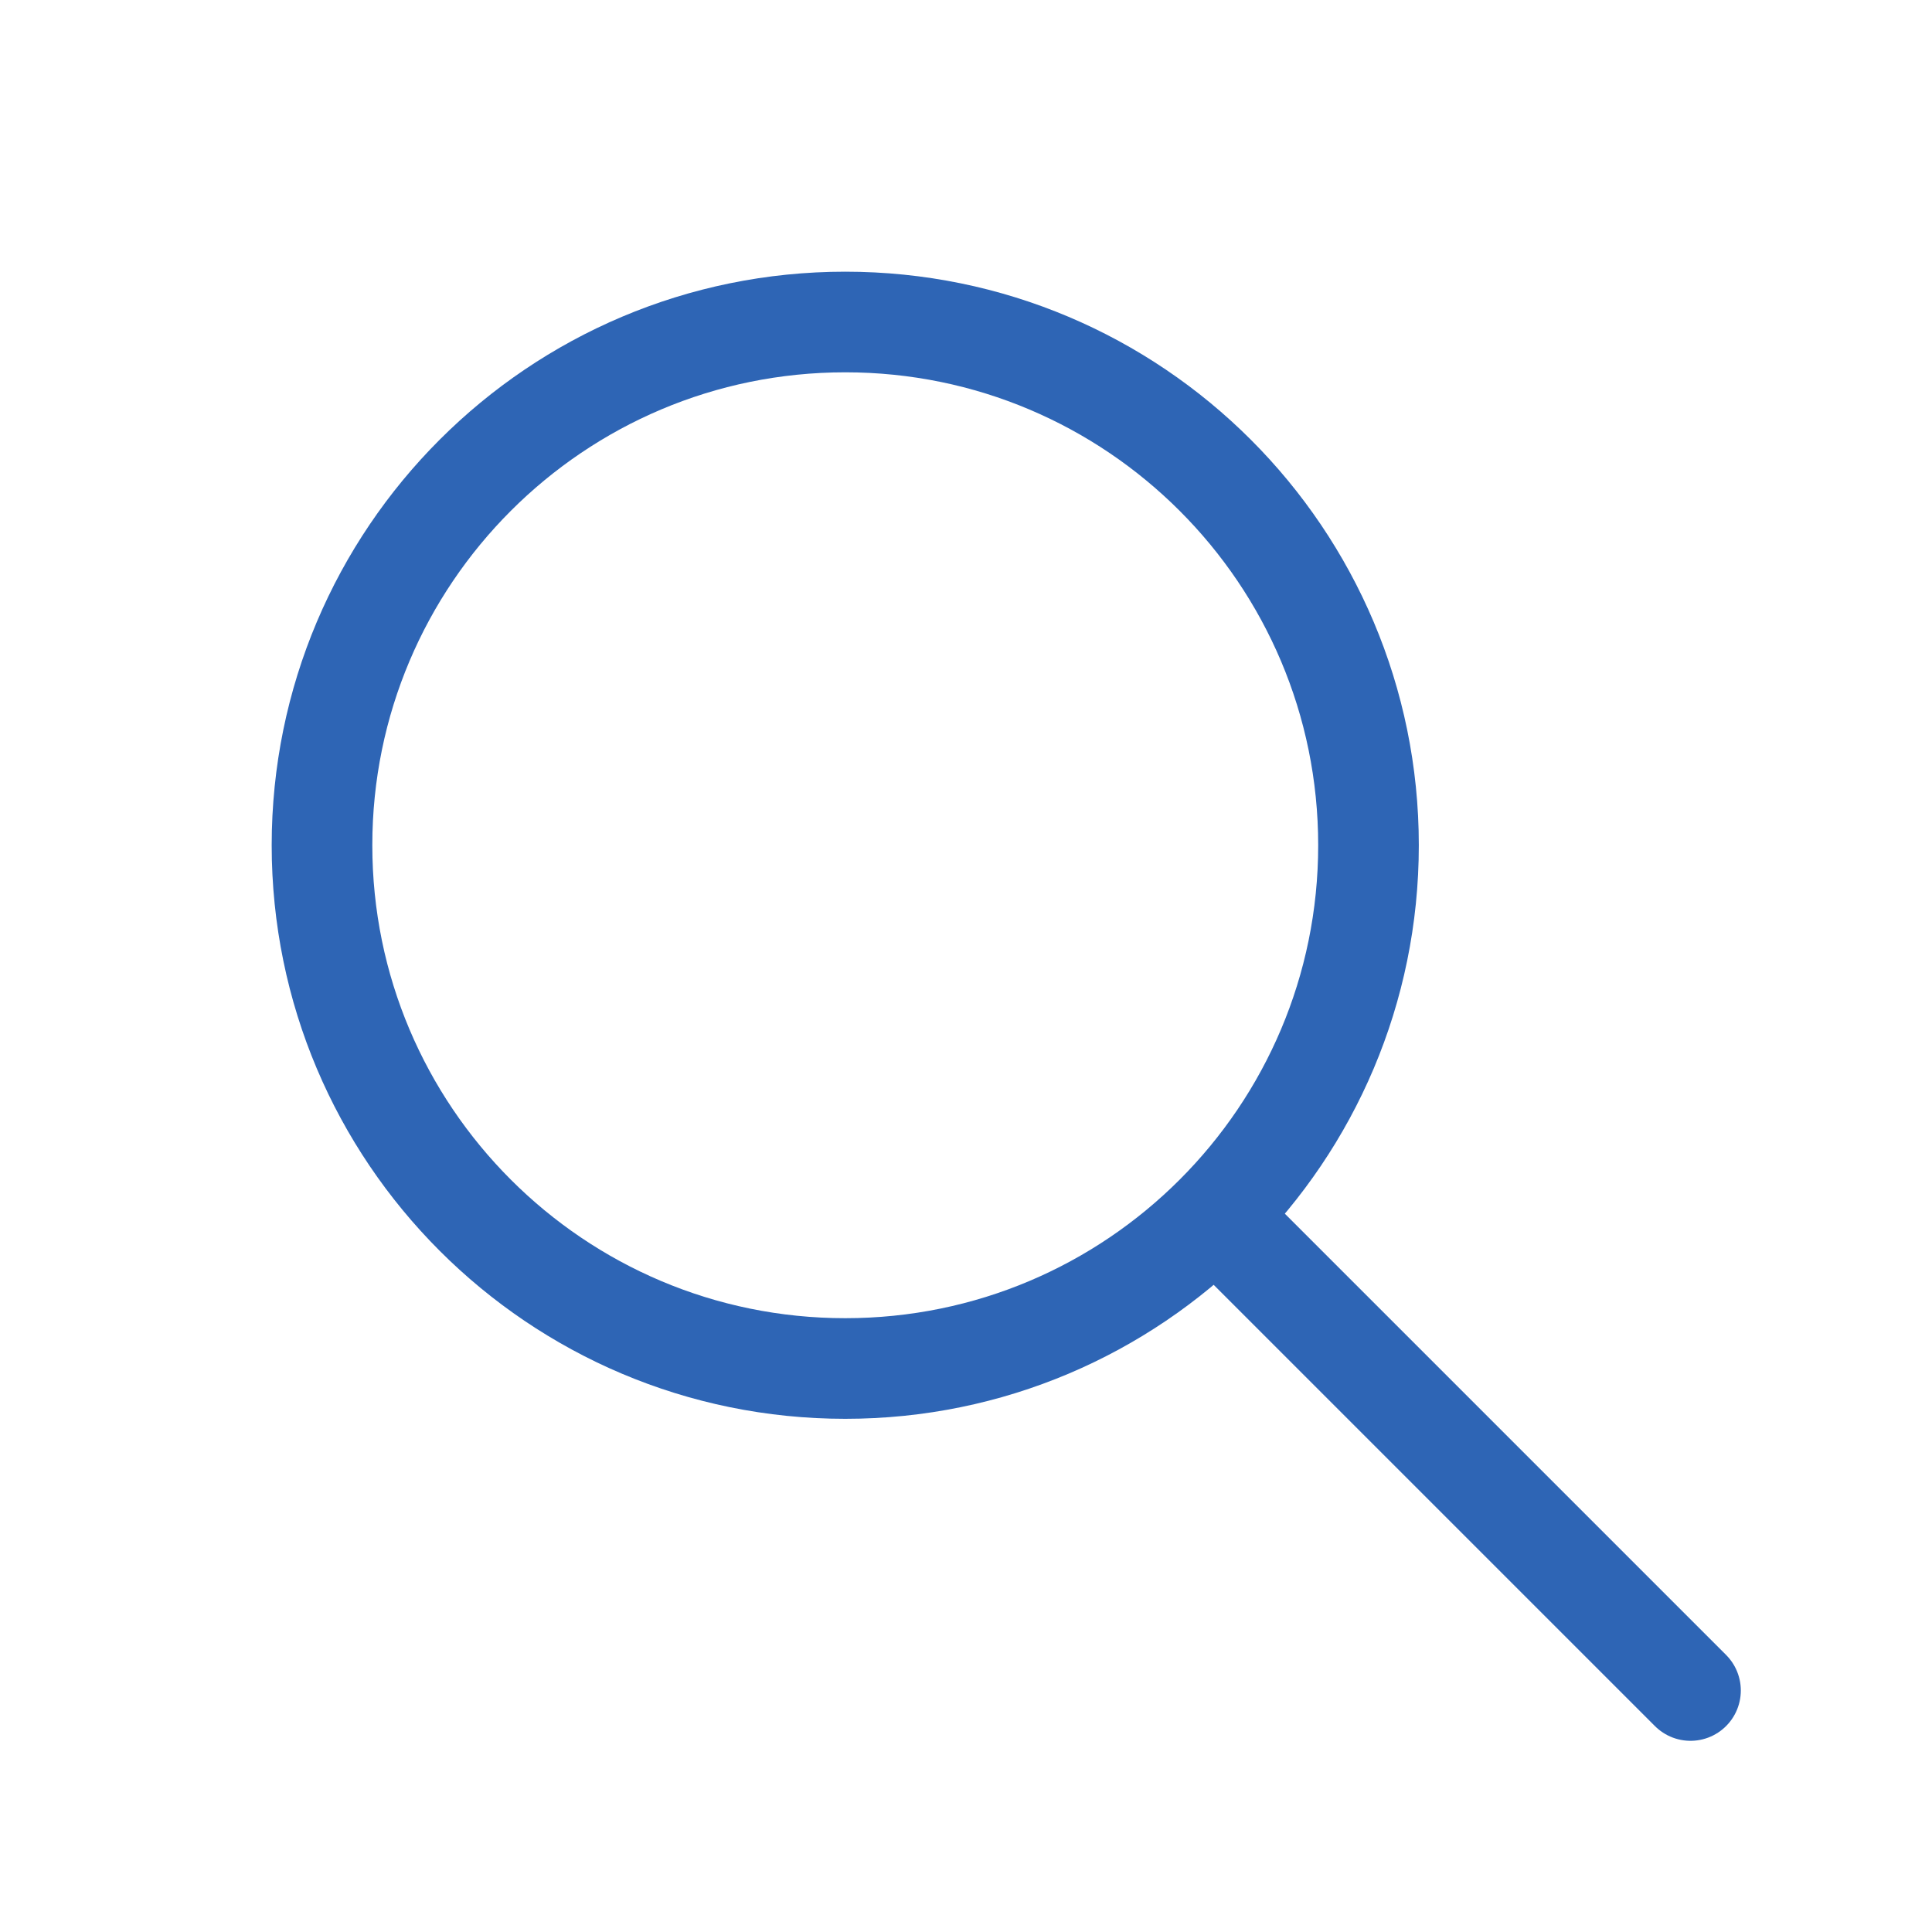
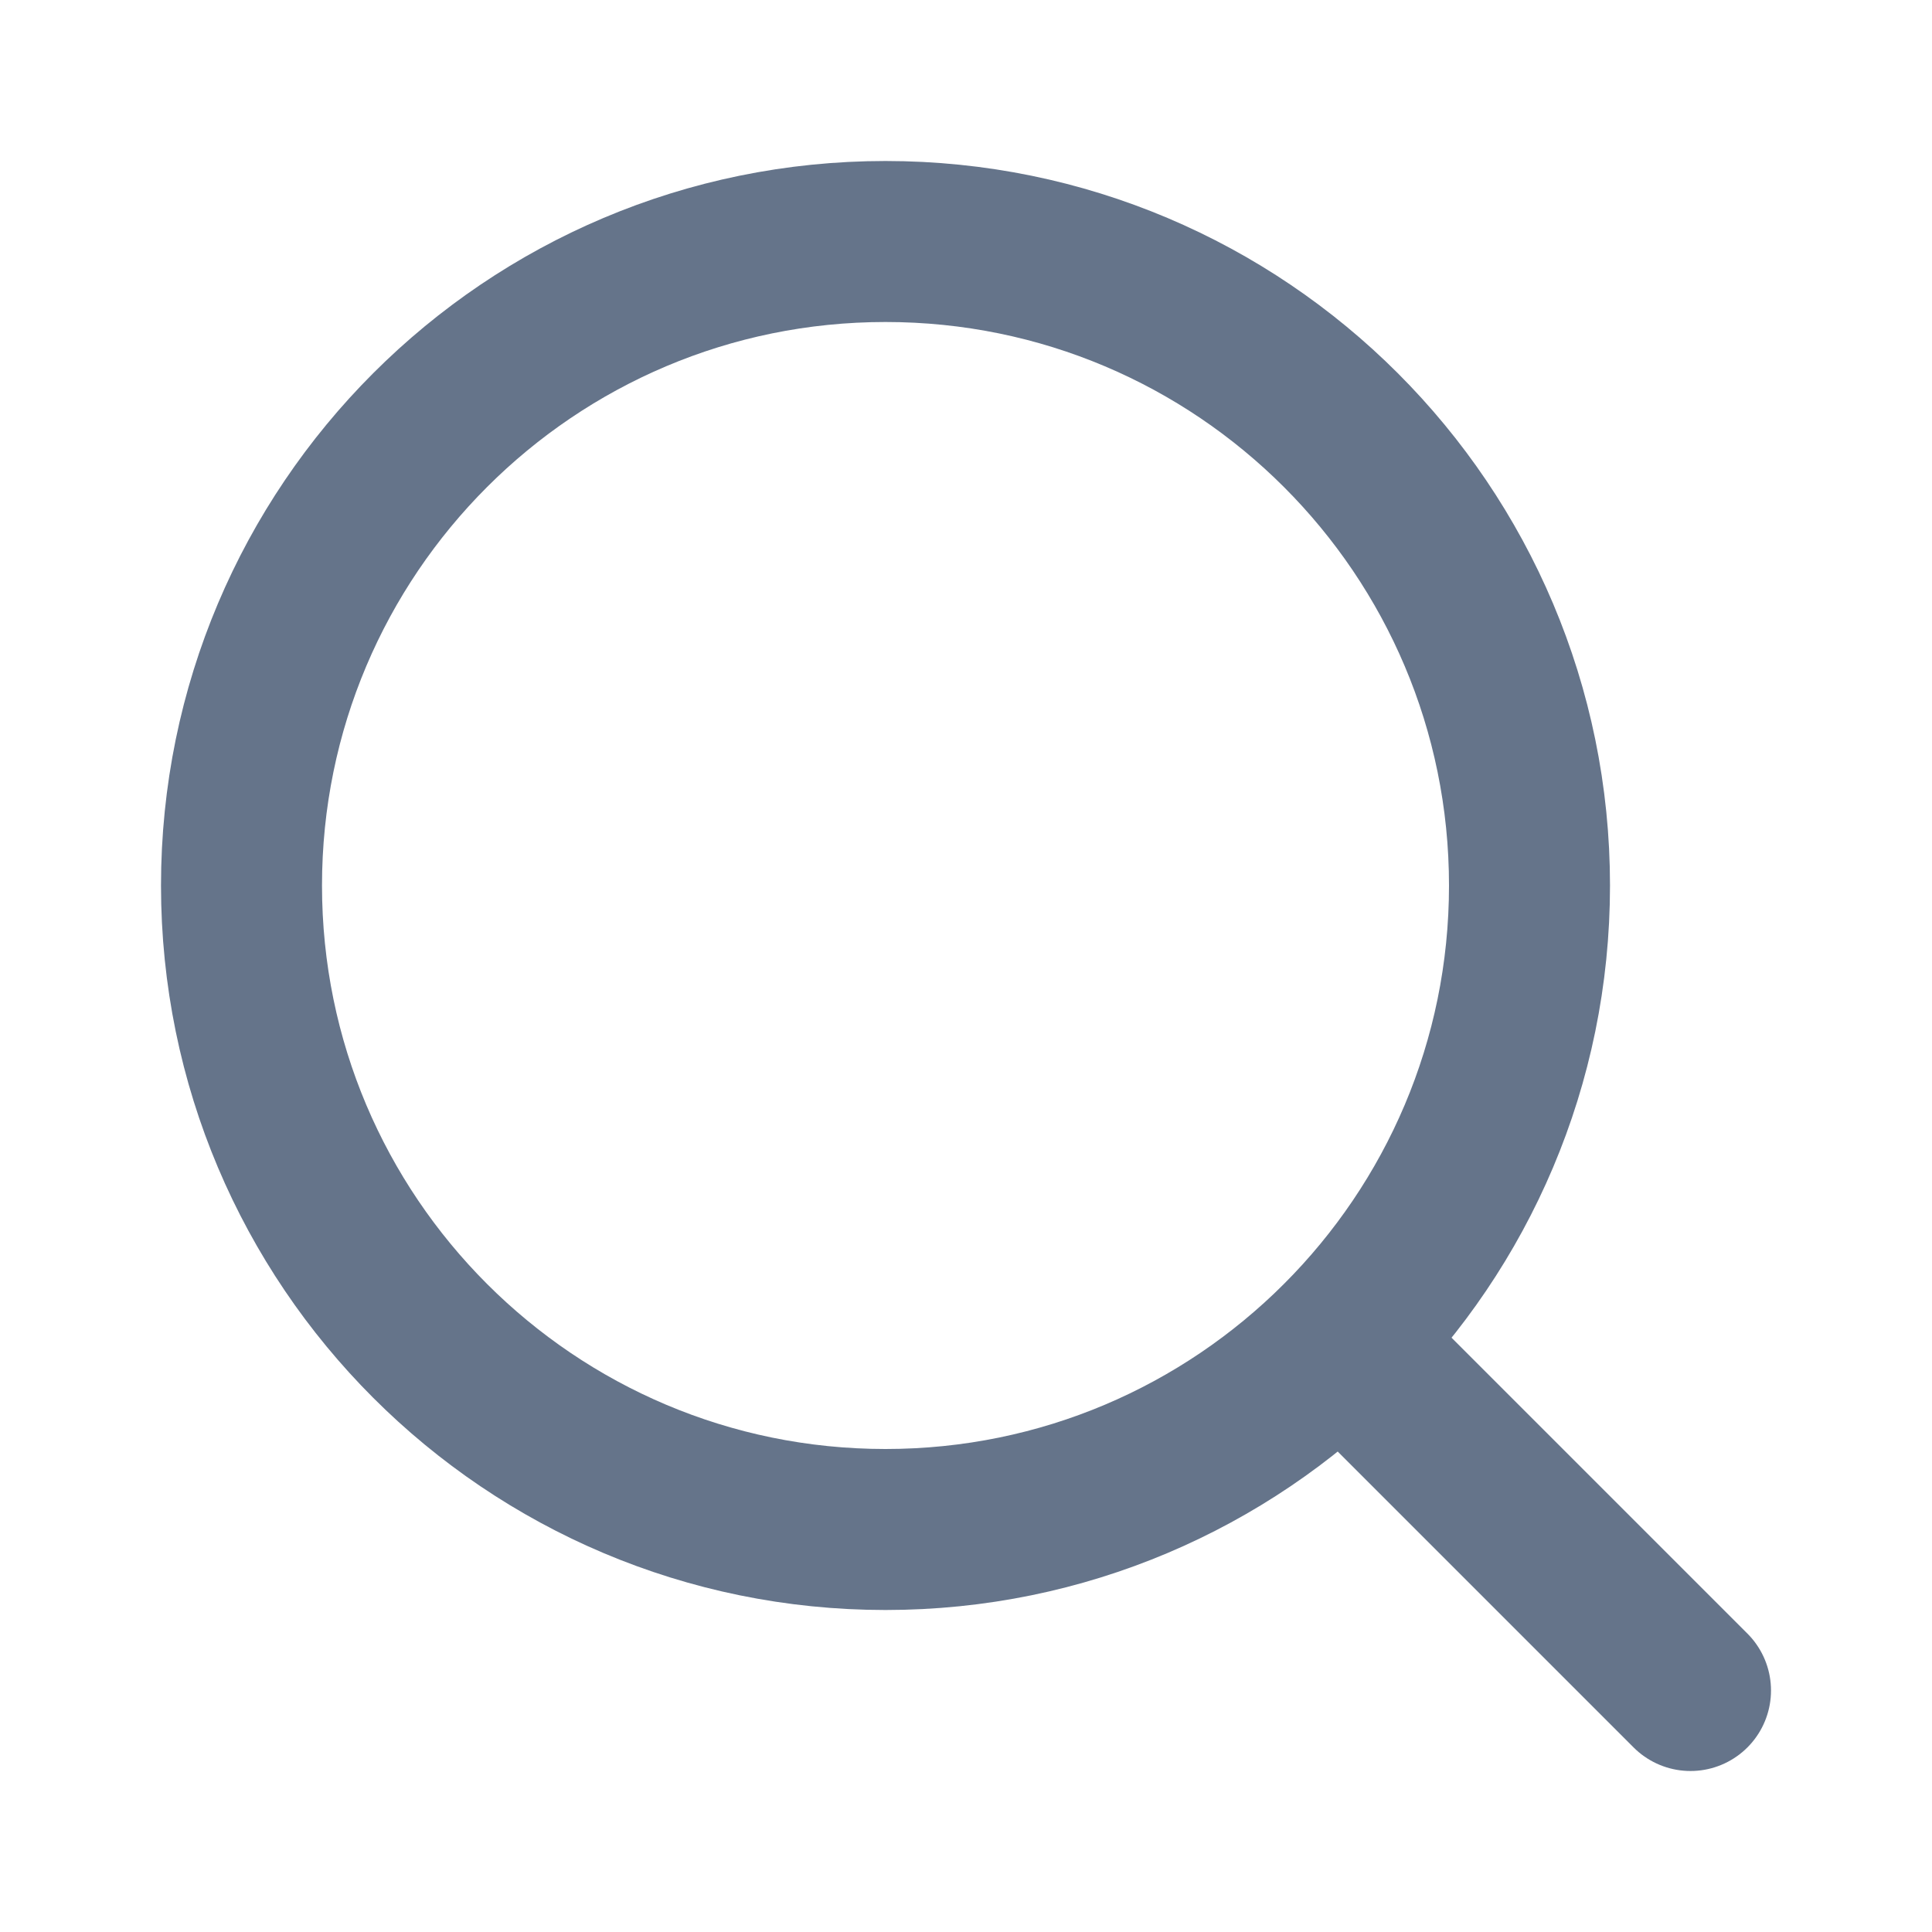
- <svg xmlns="http://www.w3.org/2000/svg" width="48" height="48" viewBox="0 0 48 48">
-   <g fill="none" stroke="#2e65b5" stroke-width="2.5" stroke-linecap="round" stroke-linejoin="round">
-     <circle cx="21" cy="21" r="13" />
-     <path d="m31 31 11 11" />
-   </g>
+ <svg xmlns="http://www.w3.org/2000/svg" width="24" height="24" viewBox="0 0 24 24" fill="none" stroke="#65748a" stroke-width="2" stroke-linecap="round" stroke-linejoin="round">
+   <path d="m21 21-4.34-4.34" />
+   <circle cx="11" cy="11" r="8" />
</svg>
